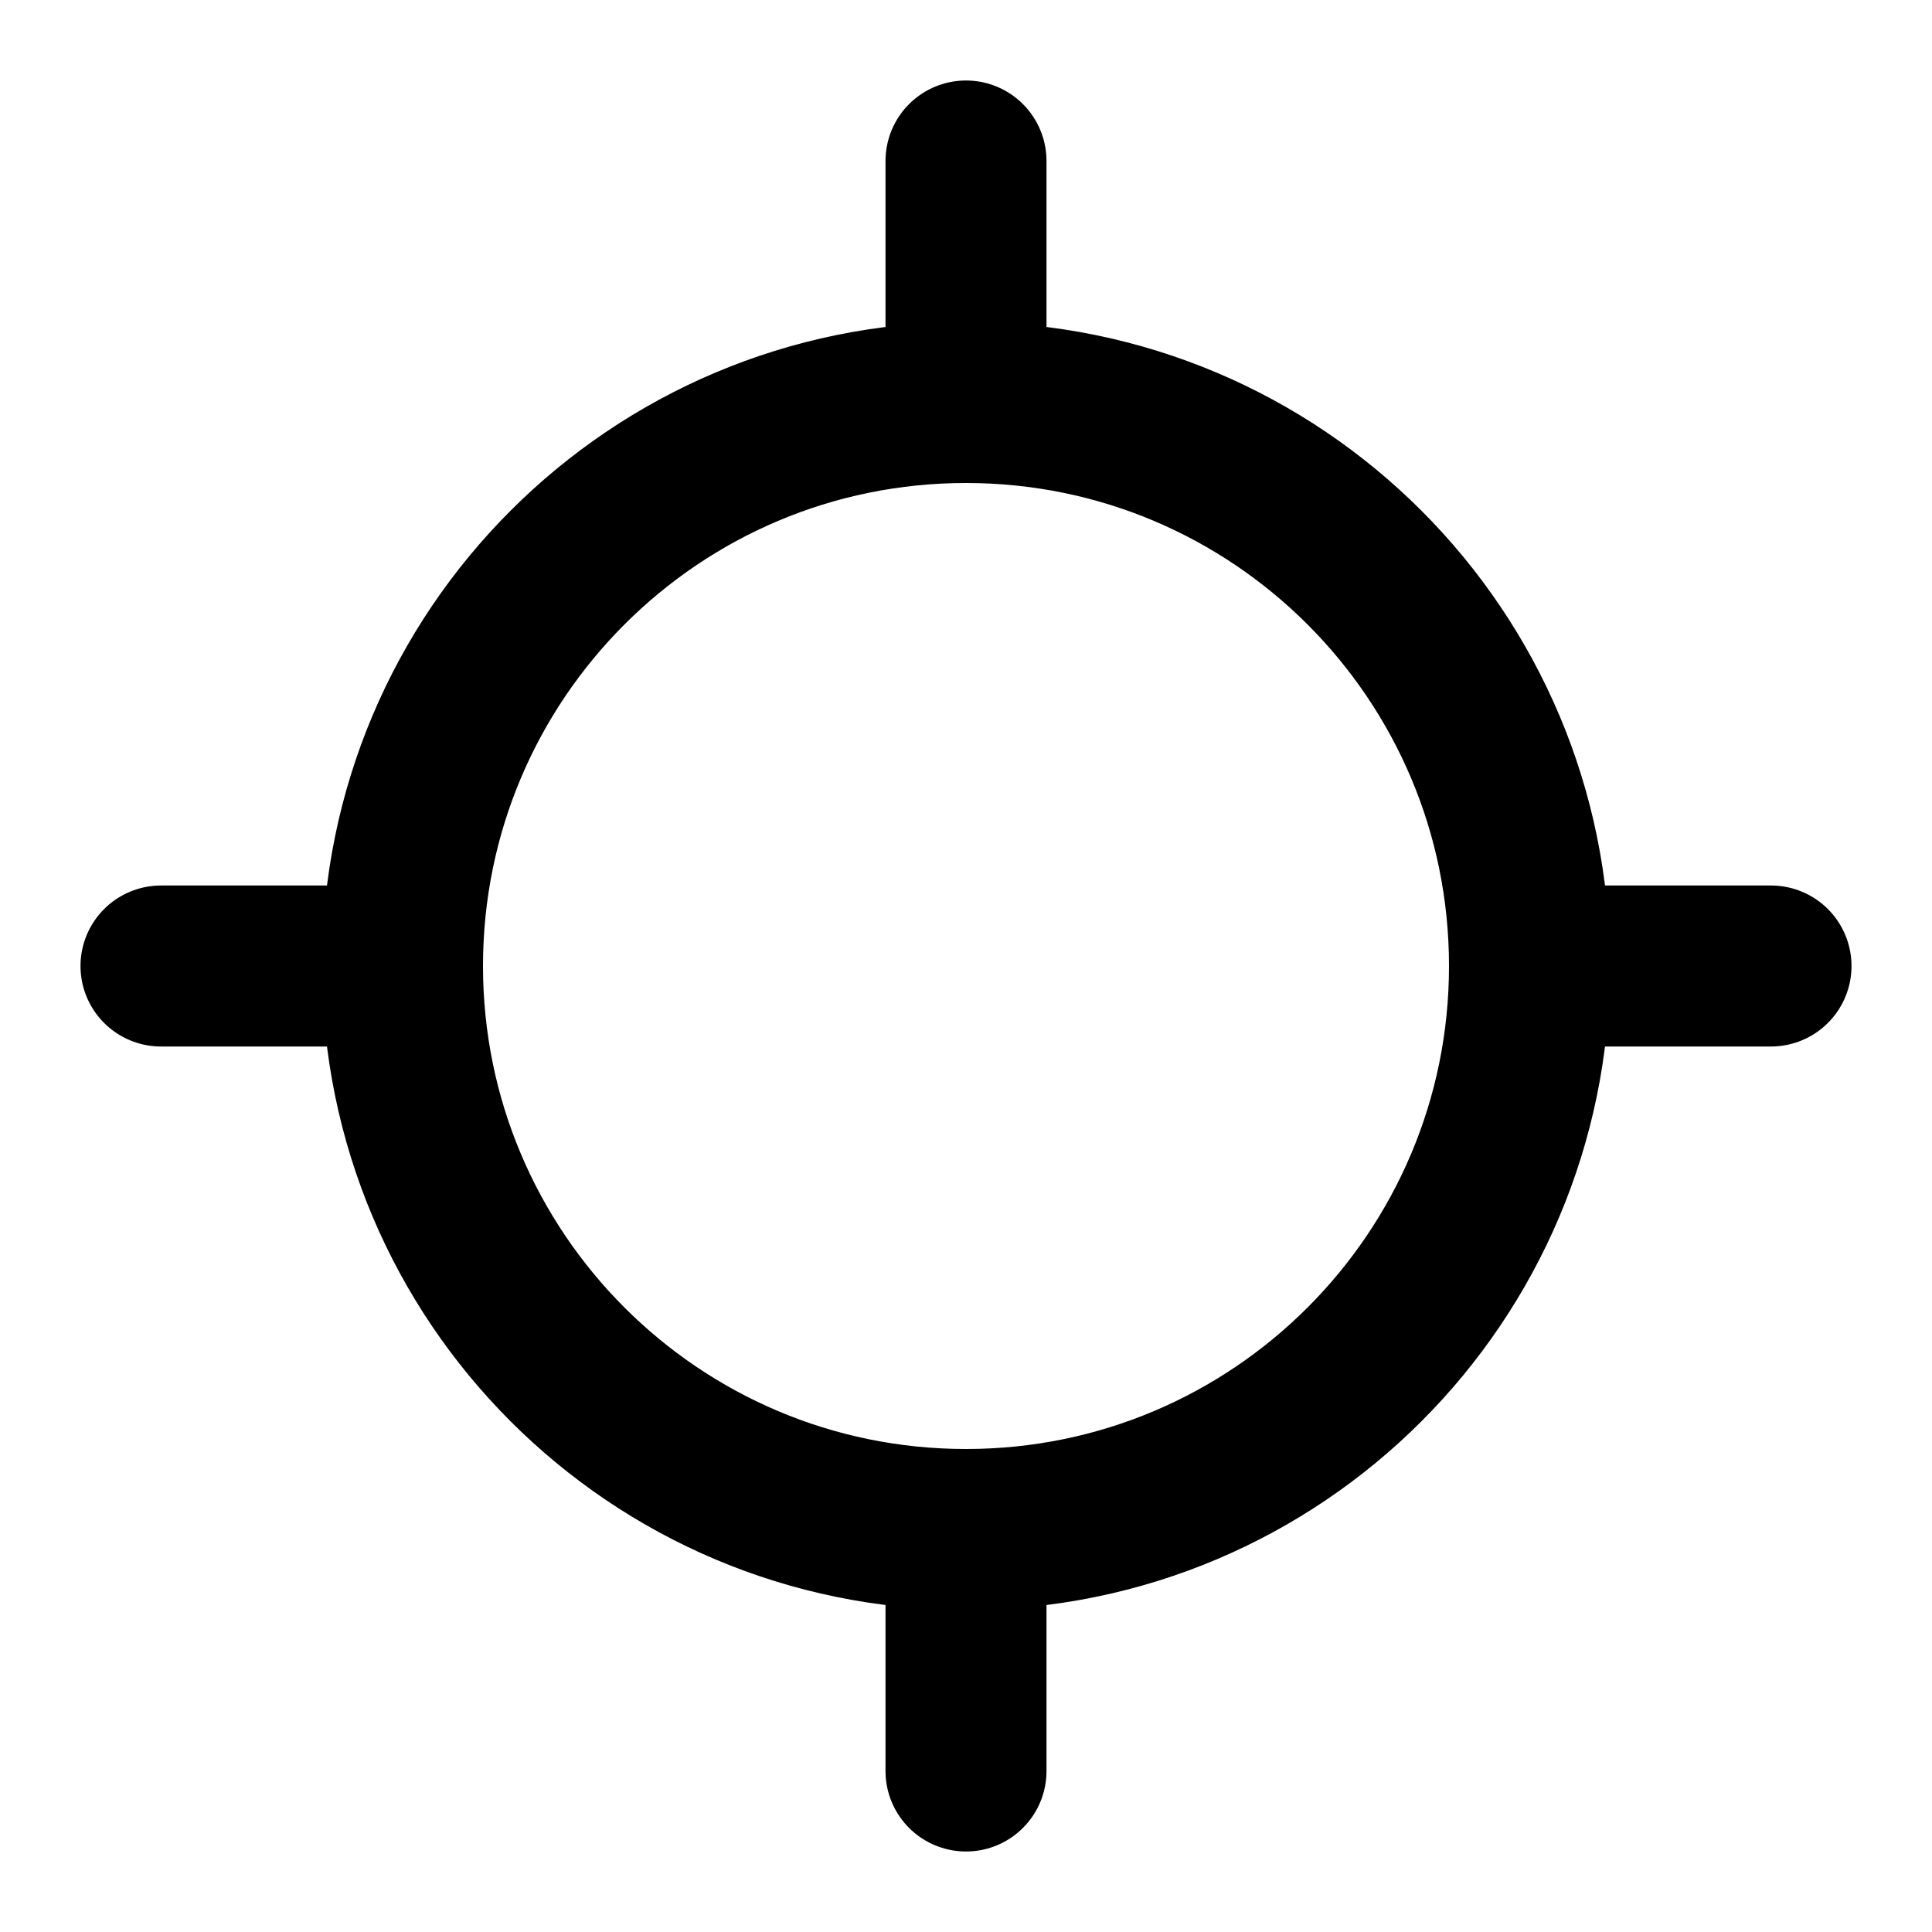
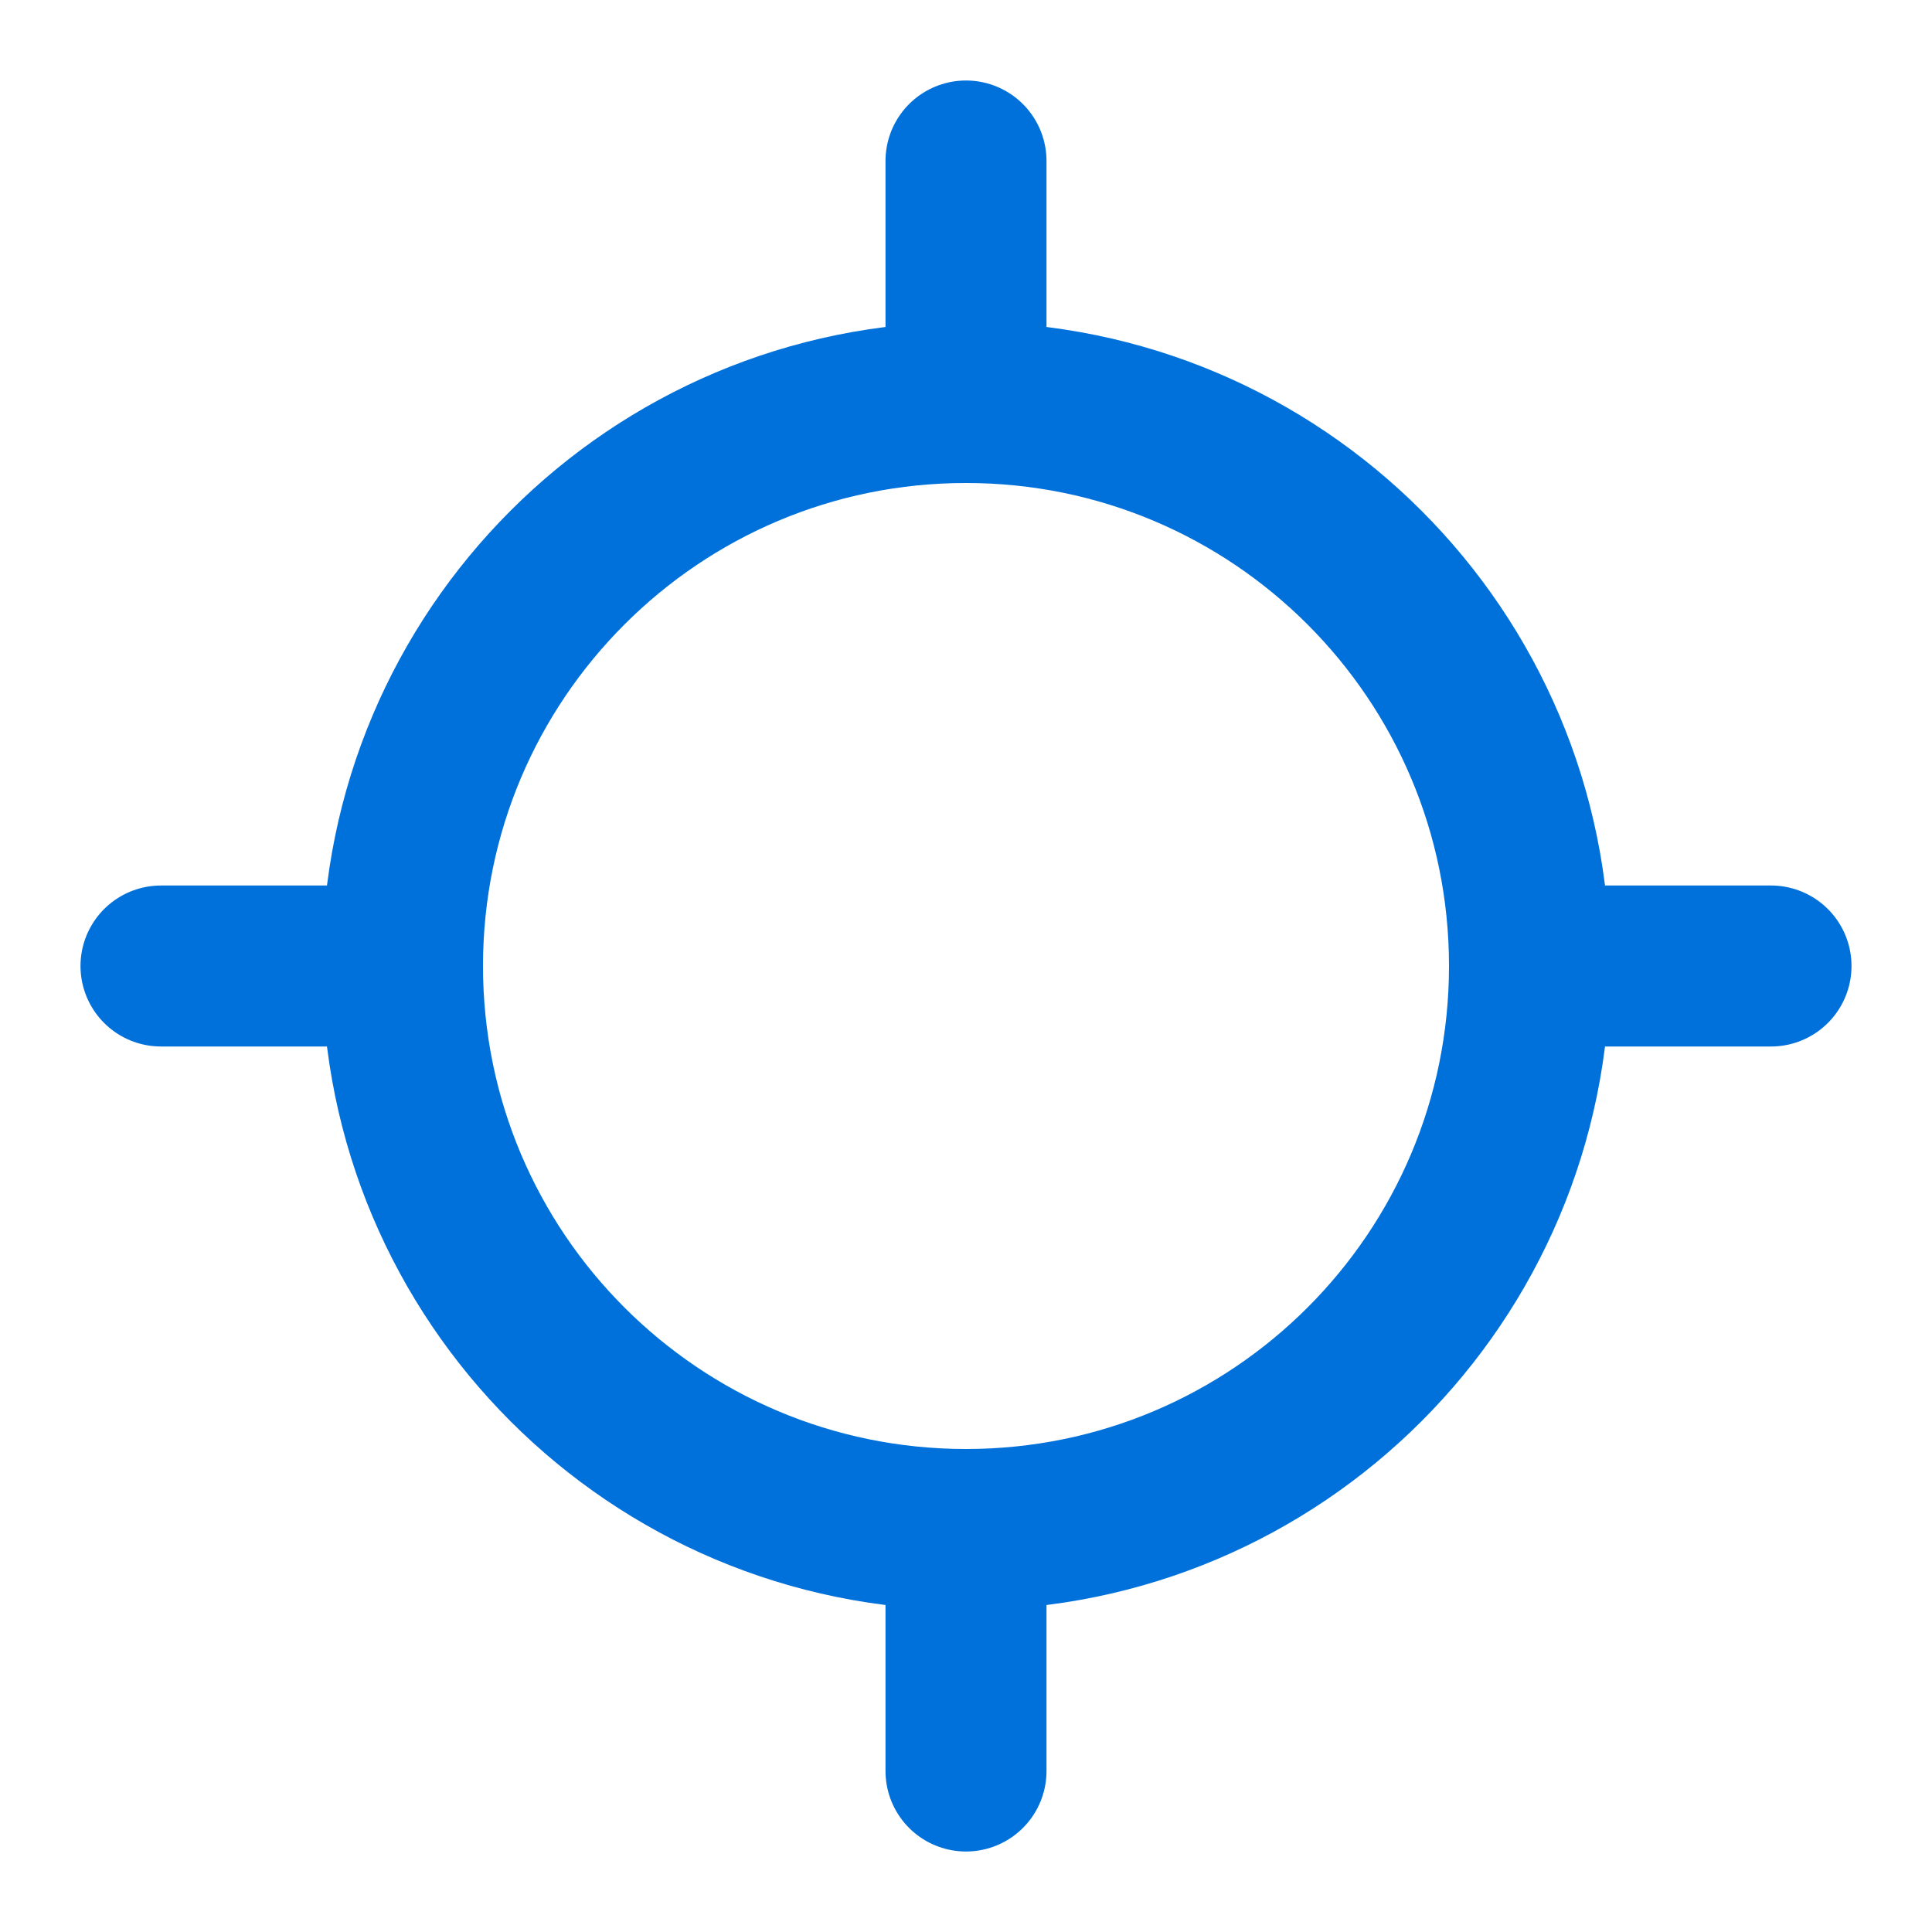
- <svg xmlns="http://www.w3.org/2000/svg" width="24" height="24" viewBox="0 0 24 24" fill="none" stroke="currentColor" stroke-width="2" stroke-linecap="round" stroke-linejoin="round" class="lucide lucide-locate-icon lucide-locate">
+ <svg xmlns="http://www.w3.org/2000/svg" width="24" height="24" viewBox="0 0 24 24" fill="none" stroke="#0071db" stroke-width="2" stroke-linecap="round" stroke-linejoin="round" class="lucide lucide-locate-icon lucide-locate">
  <line x1="2" x2="5" y1="12" y2="12" />
  <line x1="19" x2="22" y1="12" y2="12" />
  <line x1="12" x2="12" y1="2" y2="5" />
  <line x1="12" x2="12" y1="19" y2="22" />
  <circle cx="12" cy="12" r="7" />
</svg>
